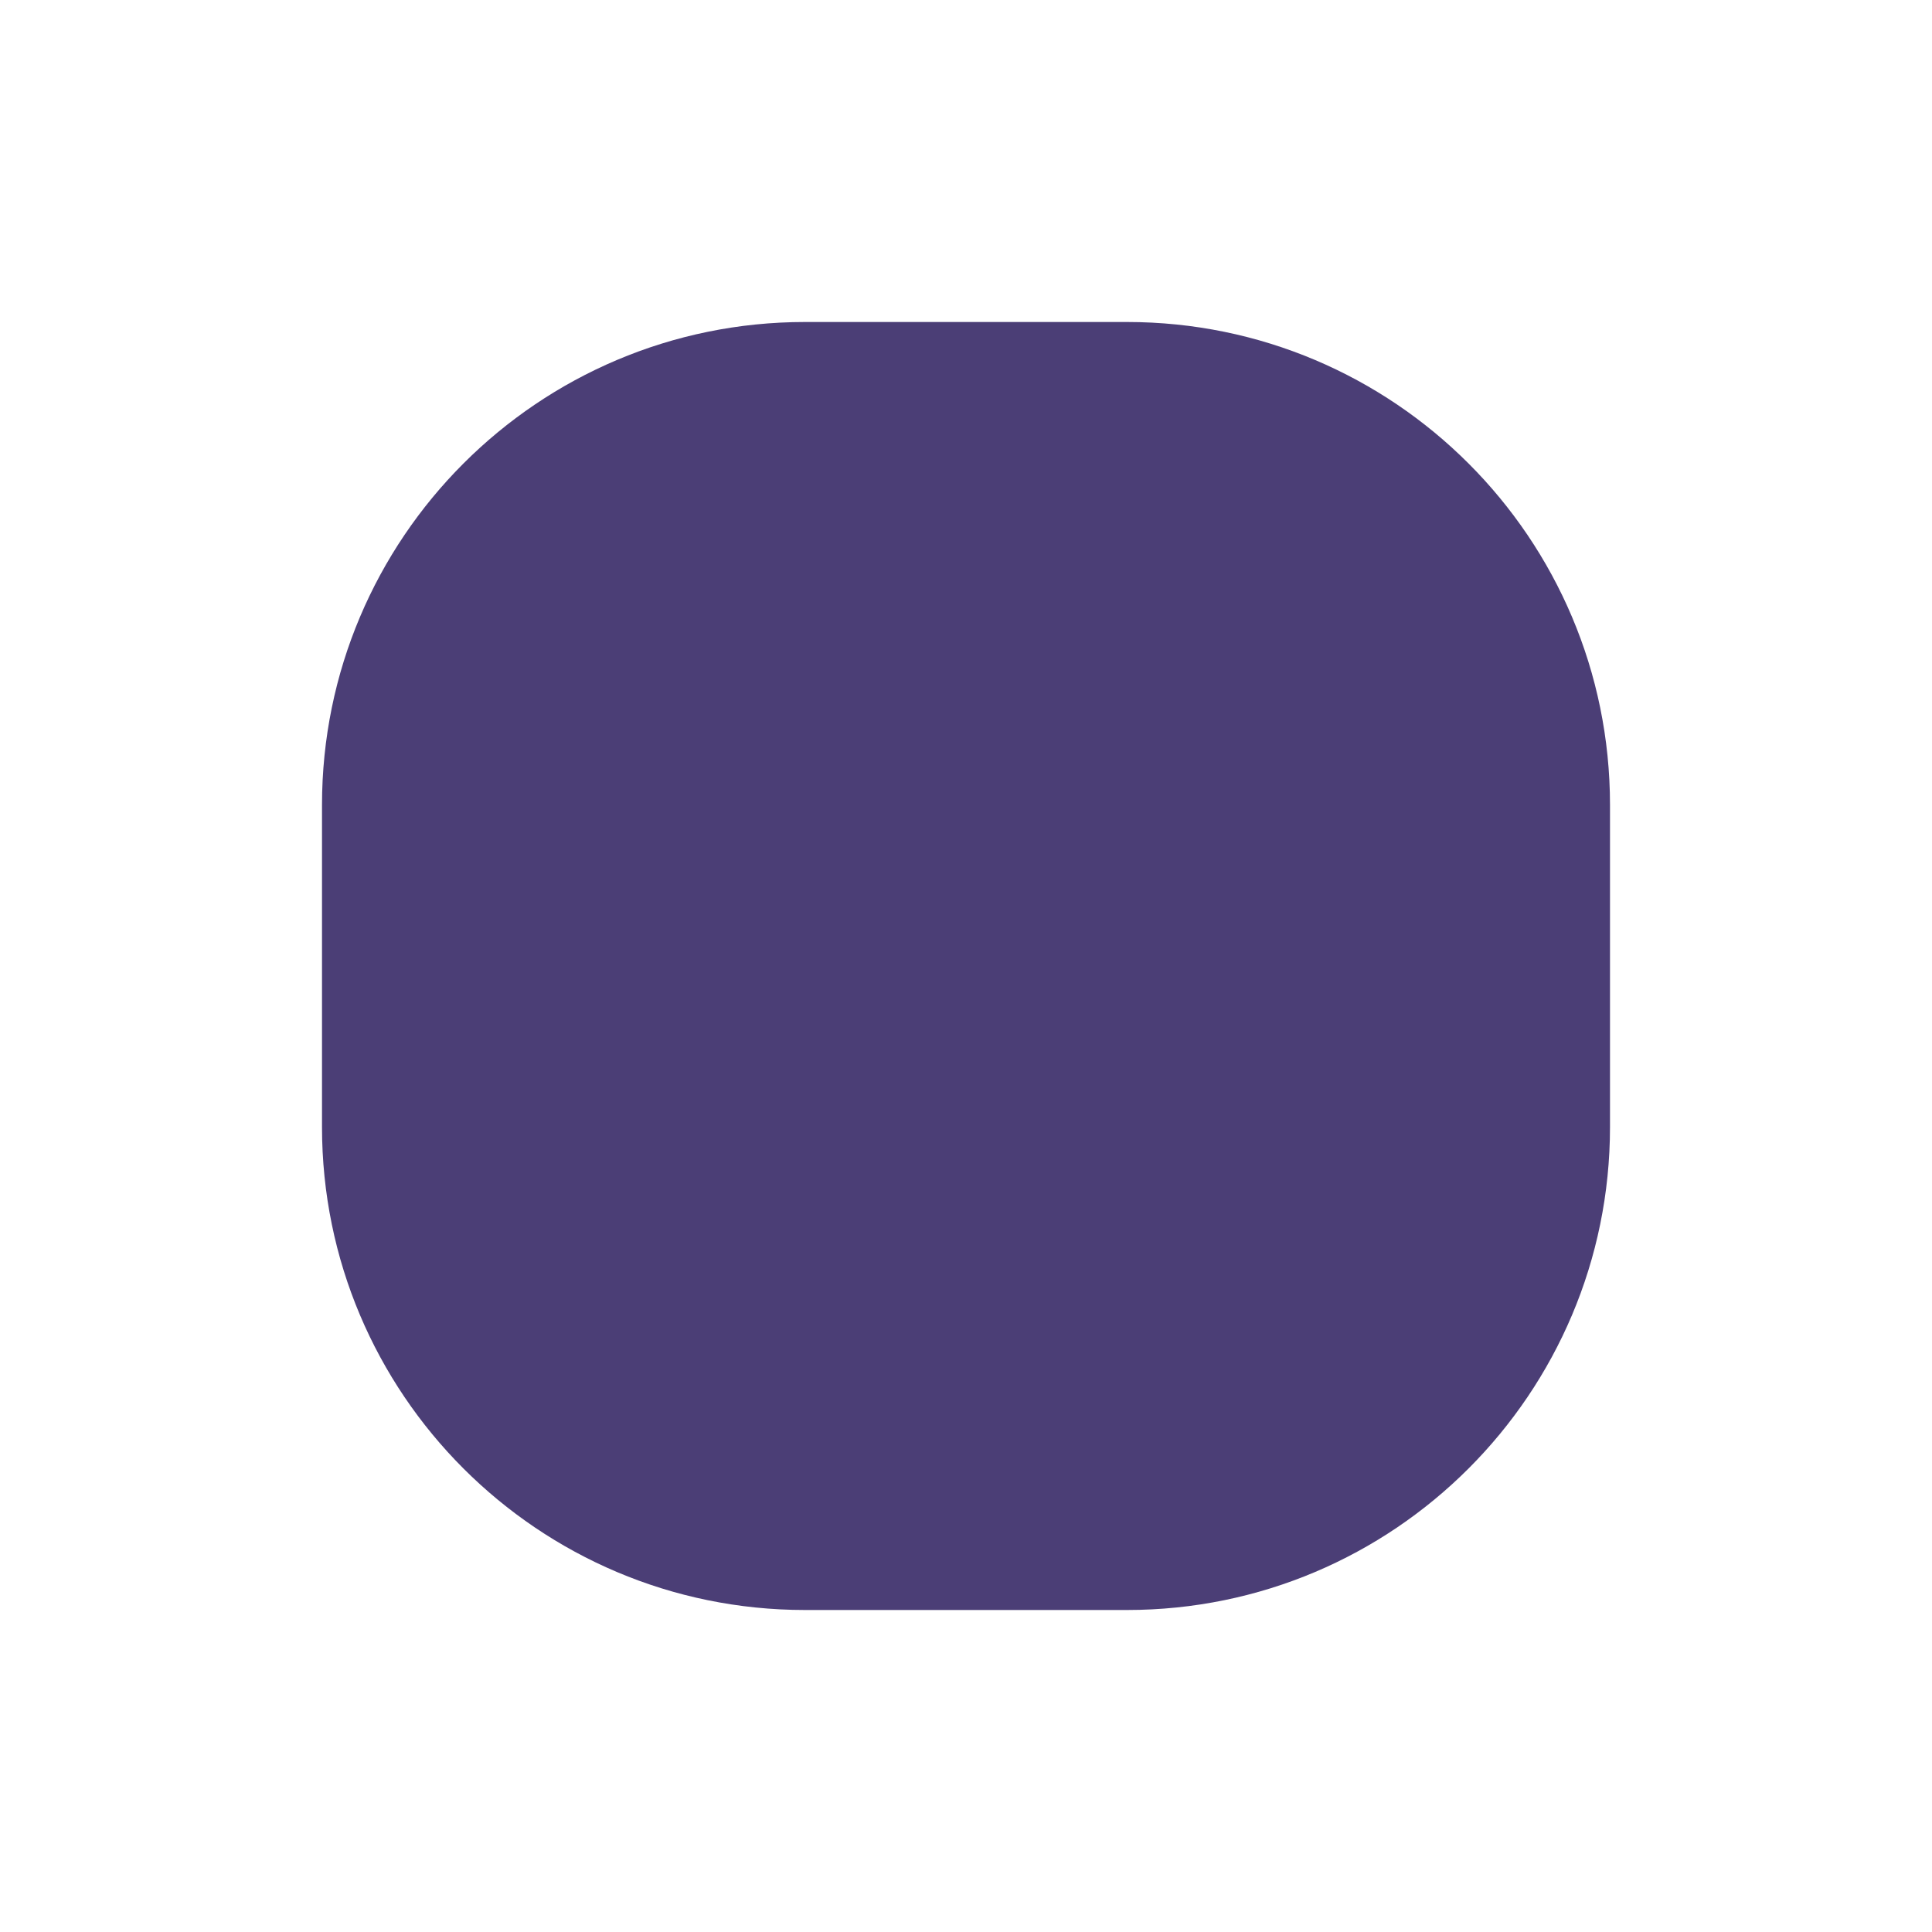
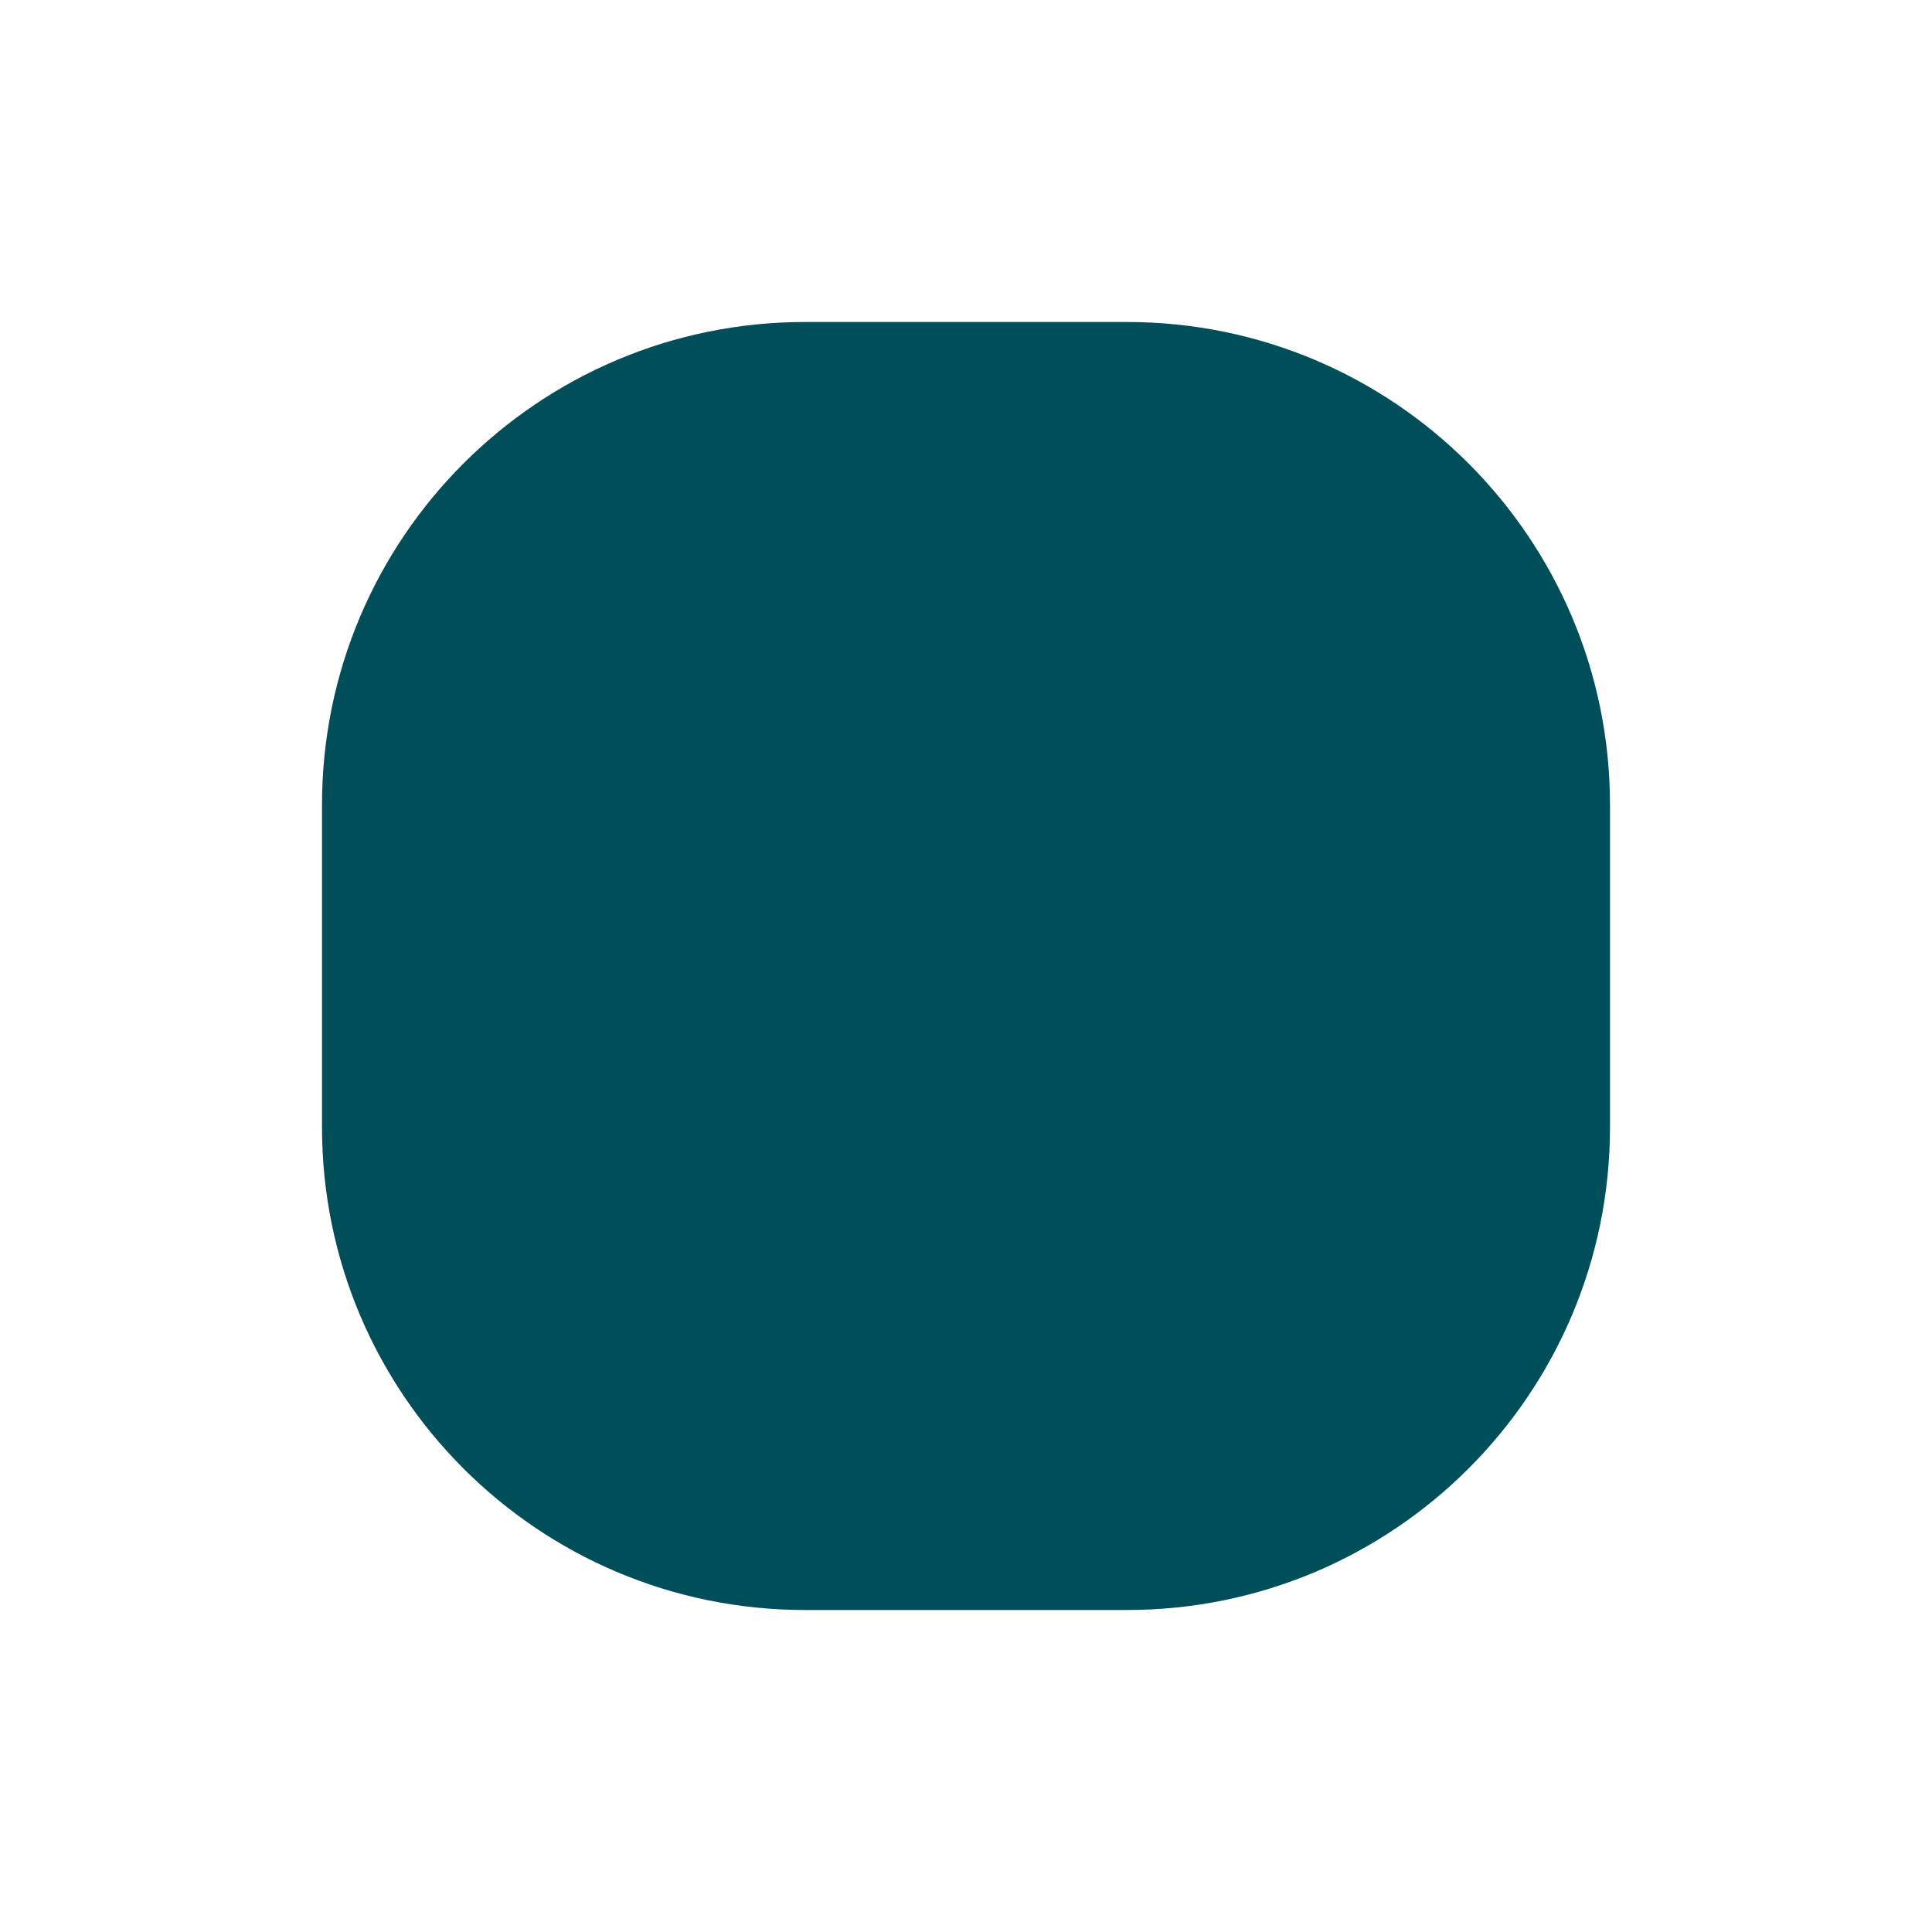
<svg xmlns="http://www.w3.org/2000/svg" width="30" height="30" version="1.1" id="svg6" viewBox="0 0 60 60">
  <defs id="defs10">
    </defs>
-   <path id="svg_1" width="40" height="40" x="10" y="10" fill="#015ad7" stroke="#000000" stroke-width="0" rx="0" d="m 25,10 h 10 a 15,15 45 0 1 15,15 v 10 a 15,15 135 0 1 -15,15 h -10 a 15,15 45 0 1 -15,-15 v -10 a 15,15 135 0 1 15,-15 z" style="fill:#4b3e76;fill-opacity:1" />
+   <path id="svg_1" width="40" height="40" x="10" y="10" fill="#015ad7" stroke="#000000" stroke-width="0" rx="0" d="m 25,10 h 10 a 15,15 45 0 1 15,15 v 10 a 15,15 135 0 1 -15,15 h -10 a 15,15 45 0 1 -15,-15 v -10 a 15,15 135 0 1 15,-15 z" style="fill:#004e59;fill-opacity:1" />
</svg>
